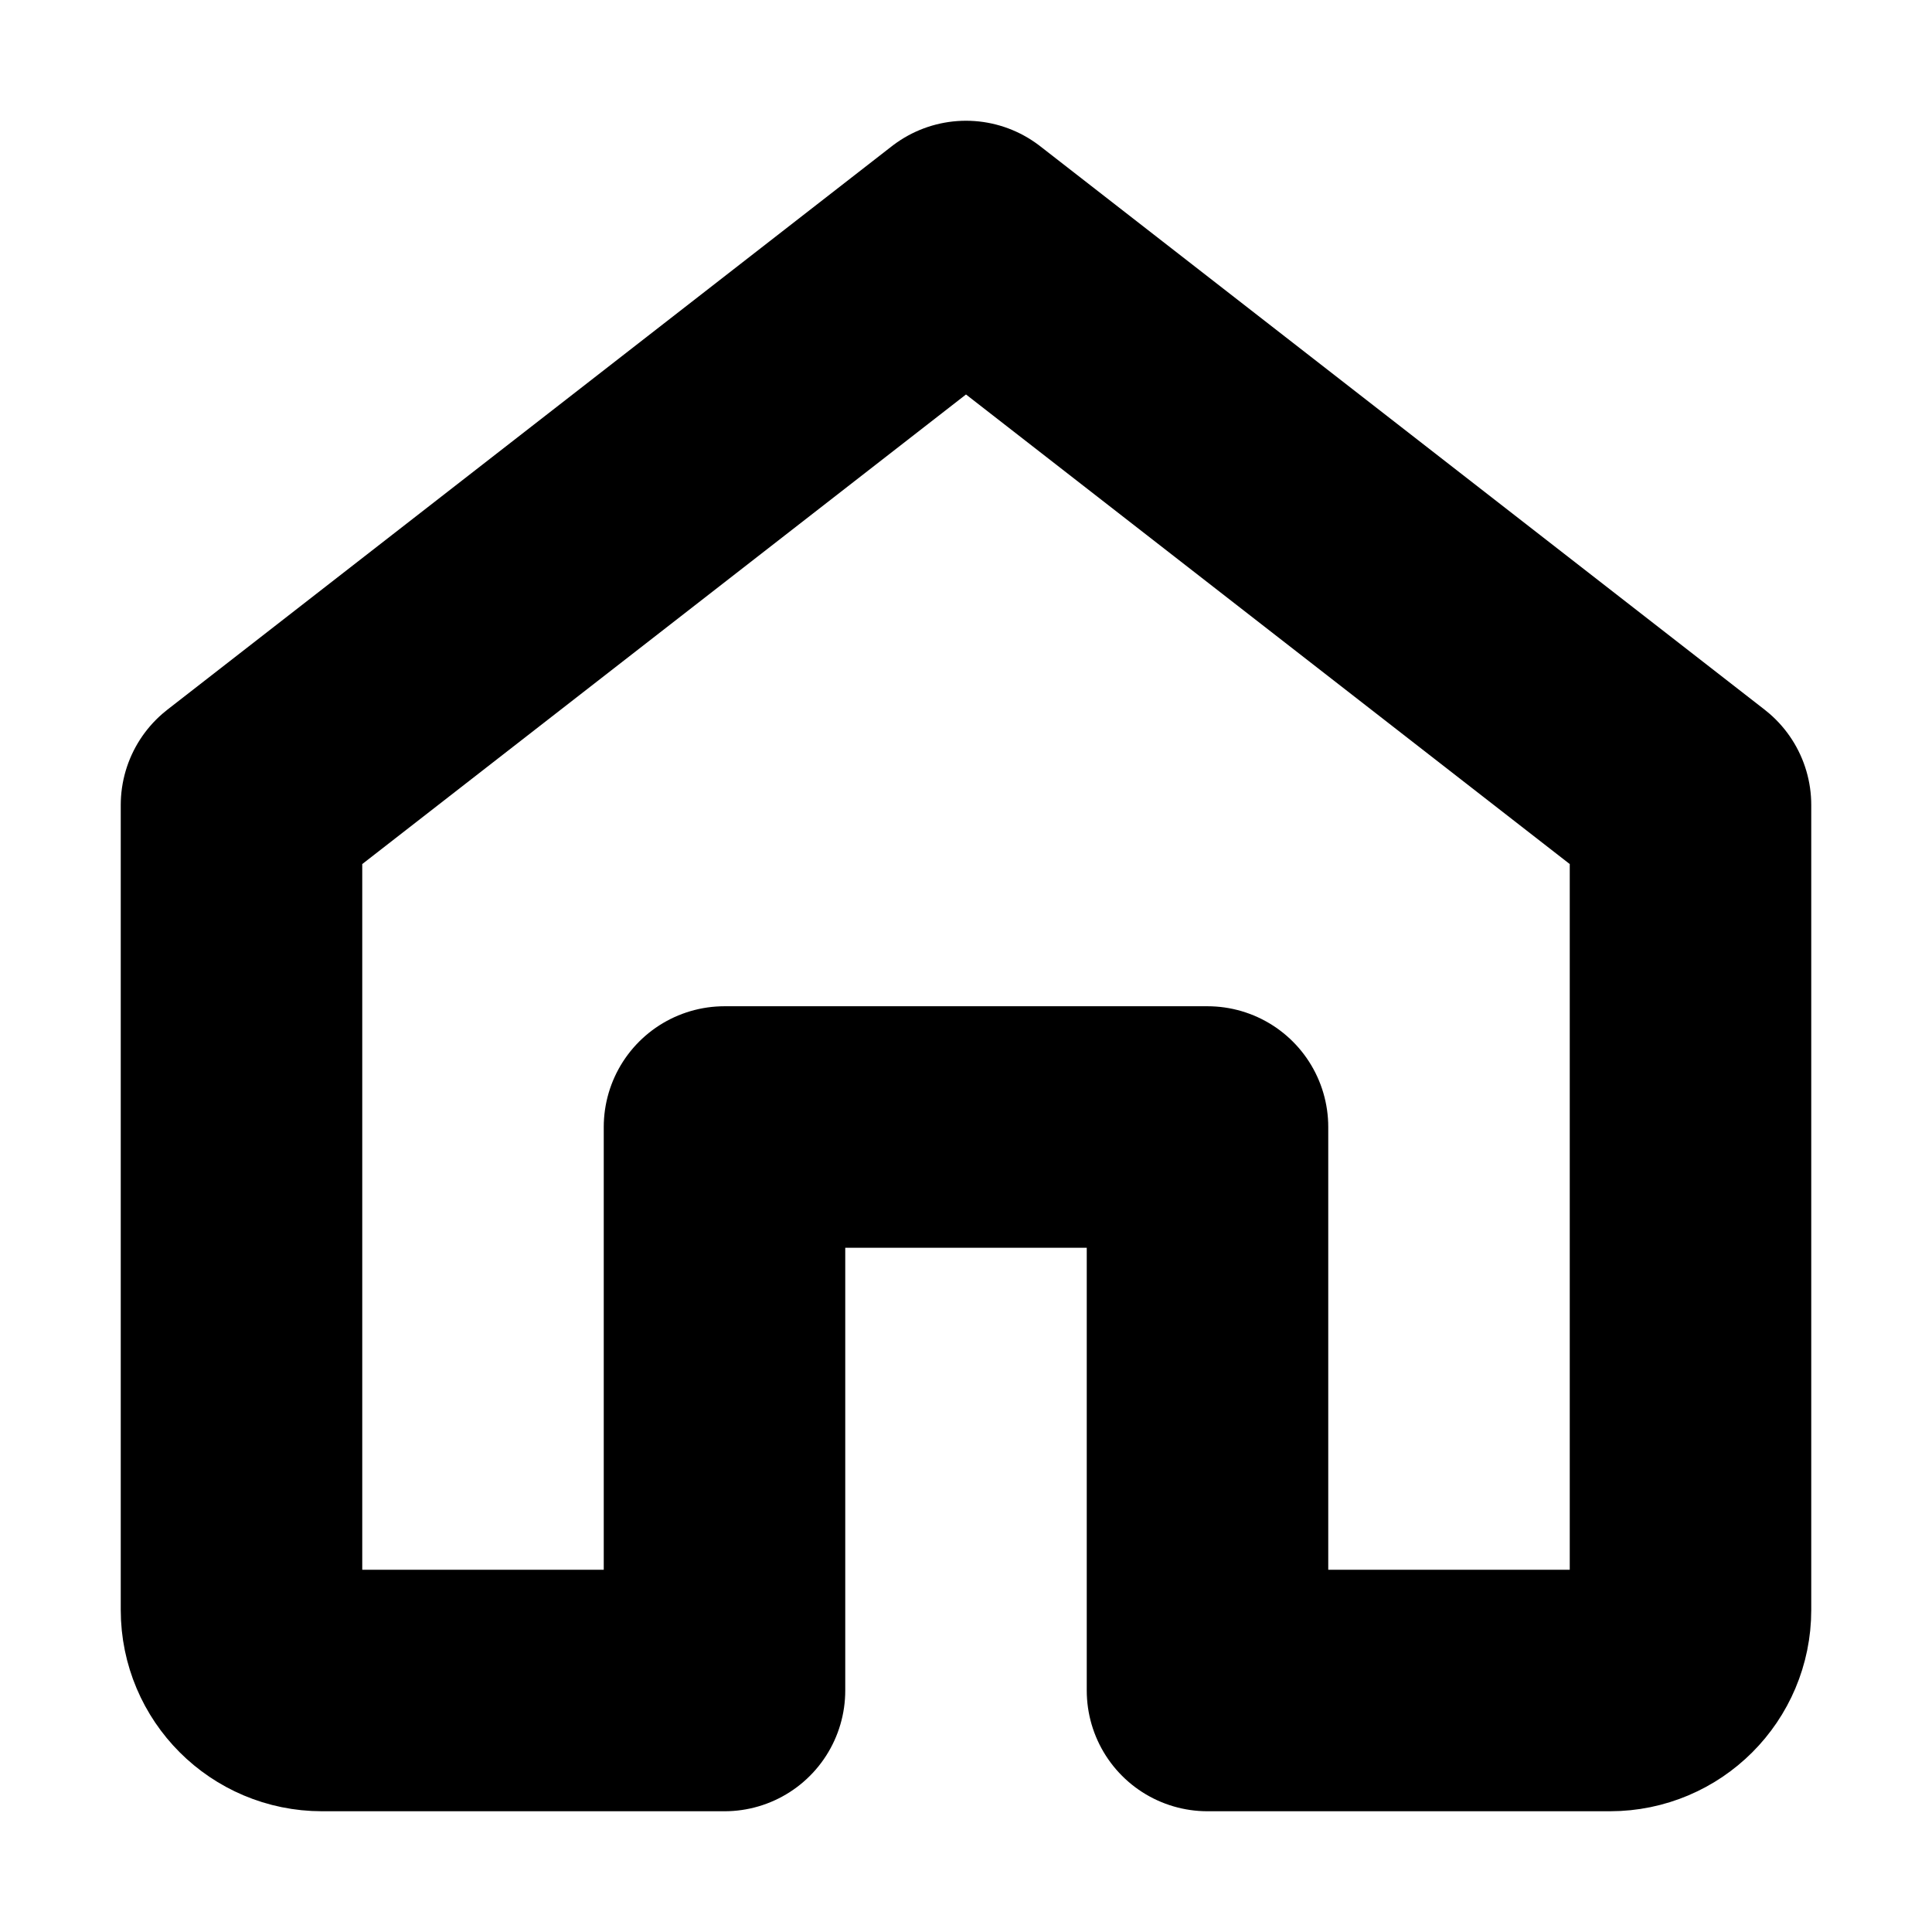
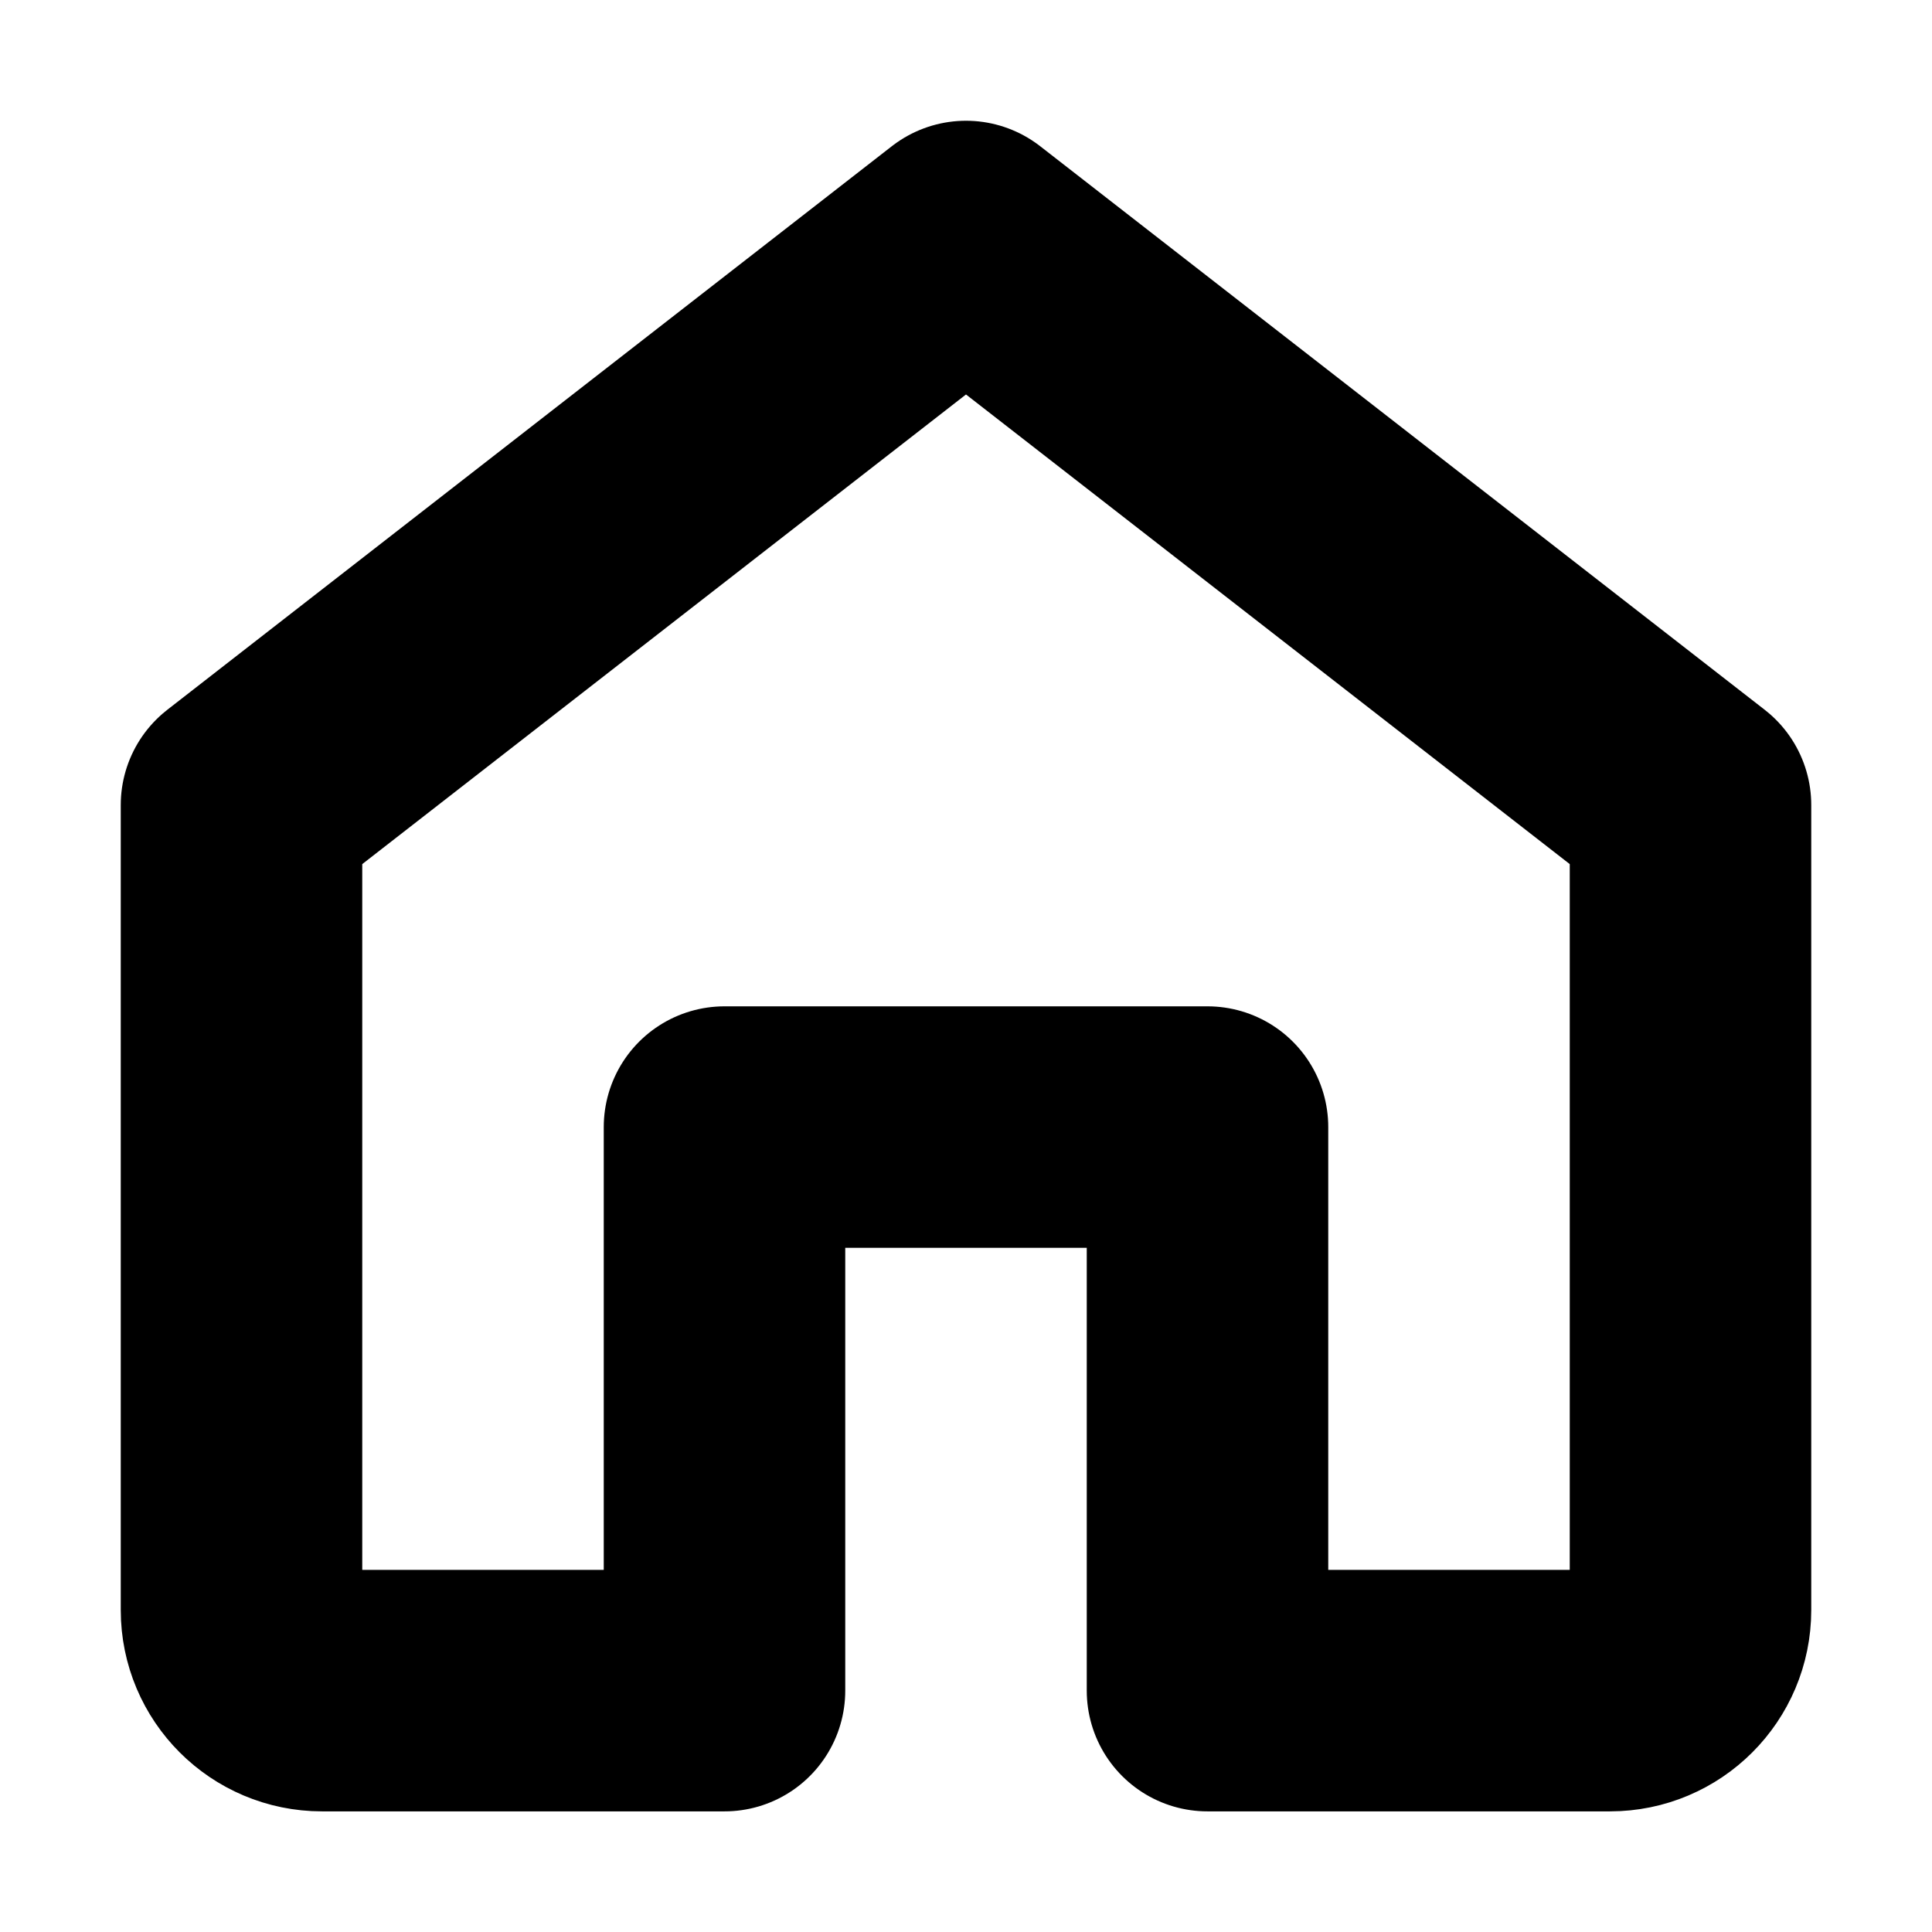
- <svg xmlns="http://www.w3.org/2000/svg" width="16" height="16" viewBox="0 0 16 16" fill="none" stroke="currentColor" stroke-width="3" stroke-linecap="round" stroke-linejoin="round">
-   <path d="M3 10 12 3l9 7v10a1 1 0 0 1-1 1h-5v-7H9v7H4a1 1 0 0 1-1-1z" class="foreground-stroke transparent-fill" transform="scale(0.6666667)" />
+ <svg xmlns="http://www.w3.org/2000/svg" width="16" height="16" viewBox="0 0 16 16" fill="none" stroke="currentColor" stroke-width="2" stroke-linecap="round" stroke-linejoin="round">
+   <path d="M 2 6.667 8 2 l 6 4.667 v 6.667 a 0.667 0.667 0 0 1 -0.667 0.667 h -3.333 v -4.667 H 6 v 4.667 H 2.667 a 0.667 0.667 0 0 1 -0.667 -0.667 z" class="foreground-stroke transparent-fill" />
</svg>
